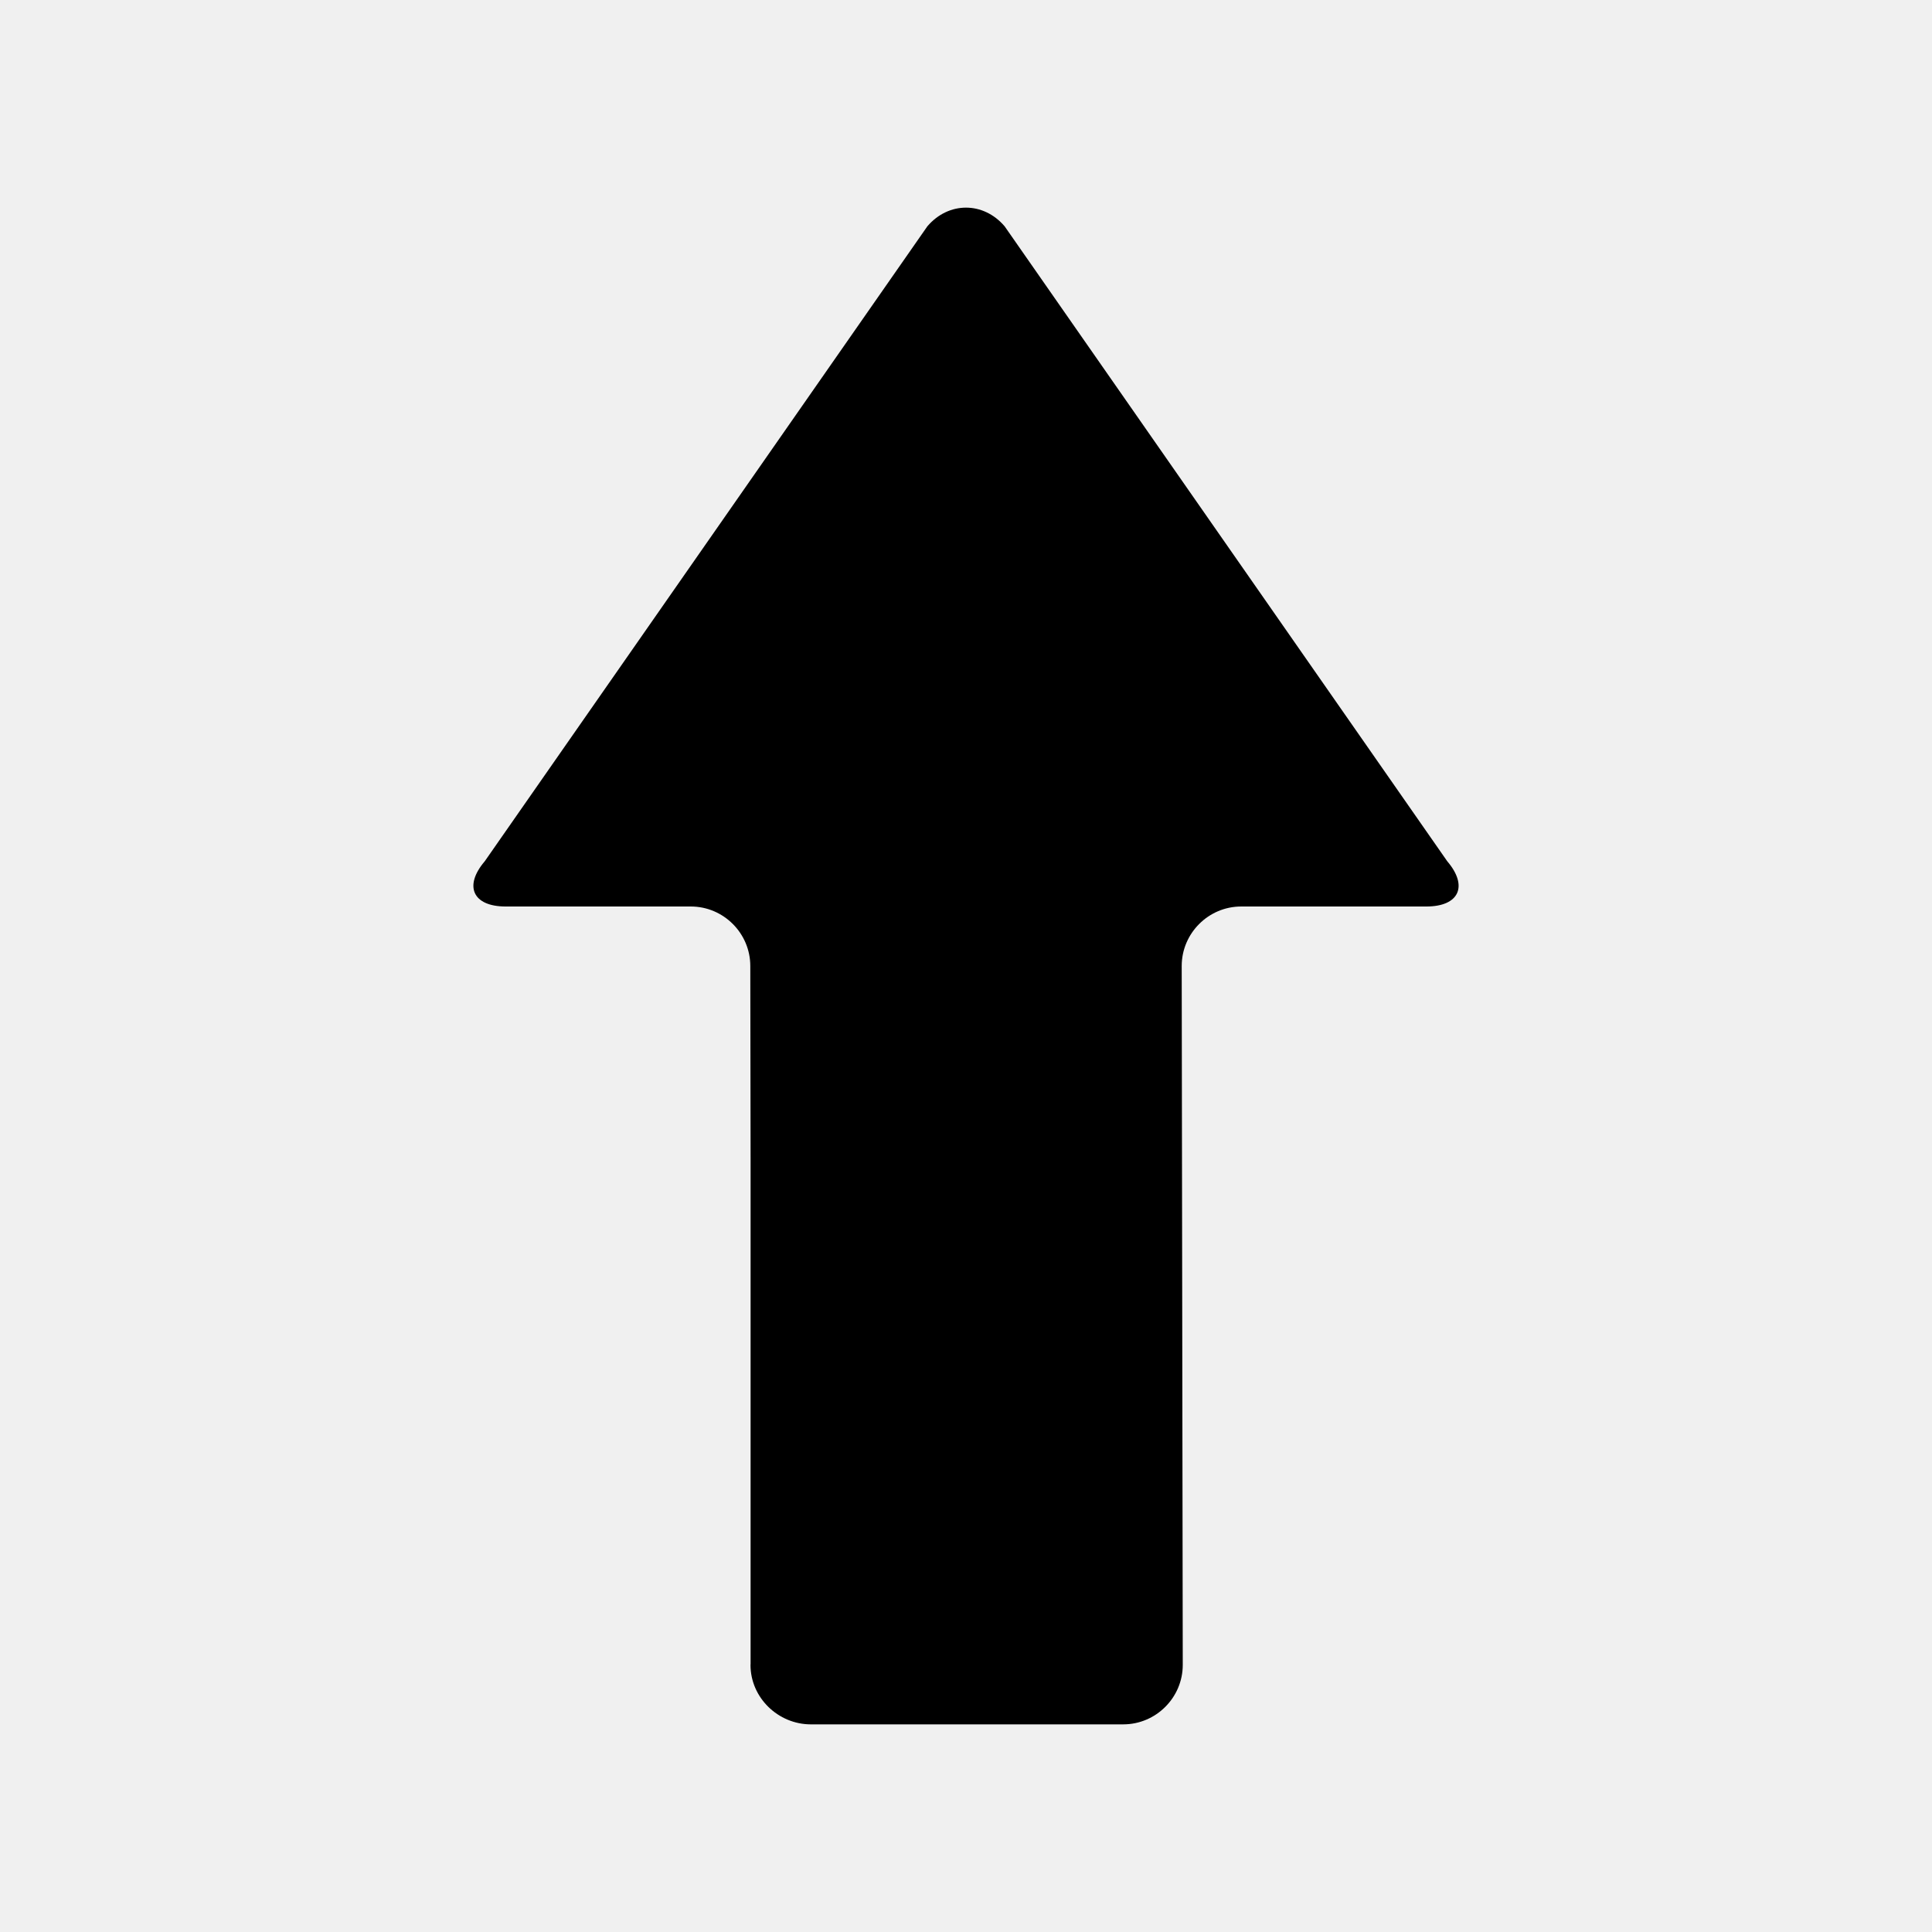
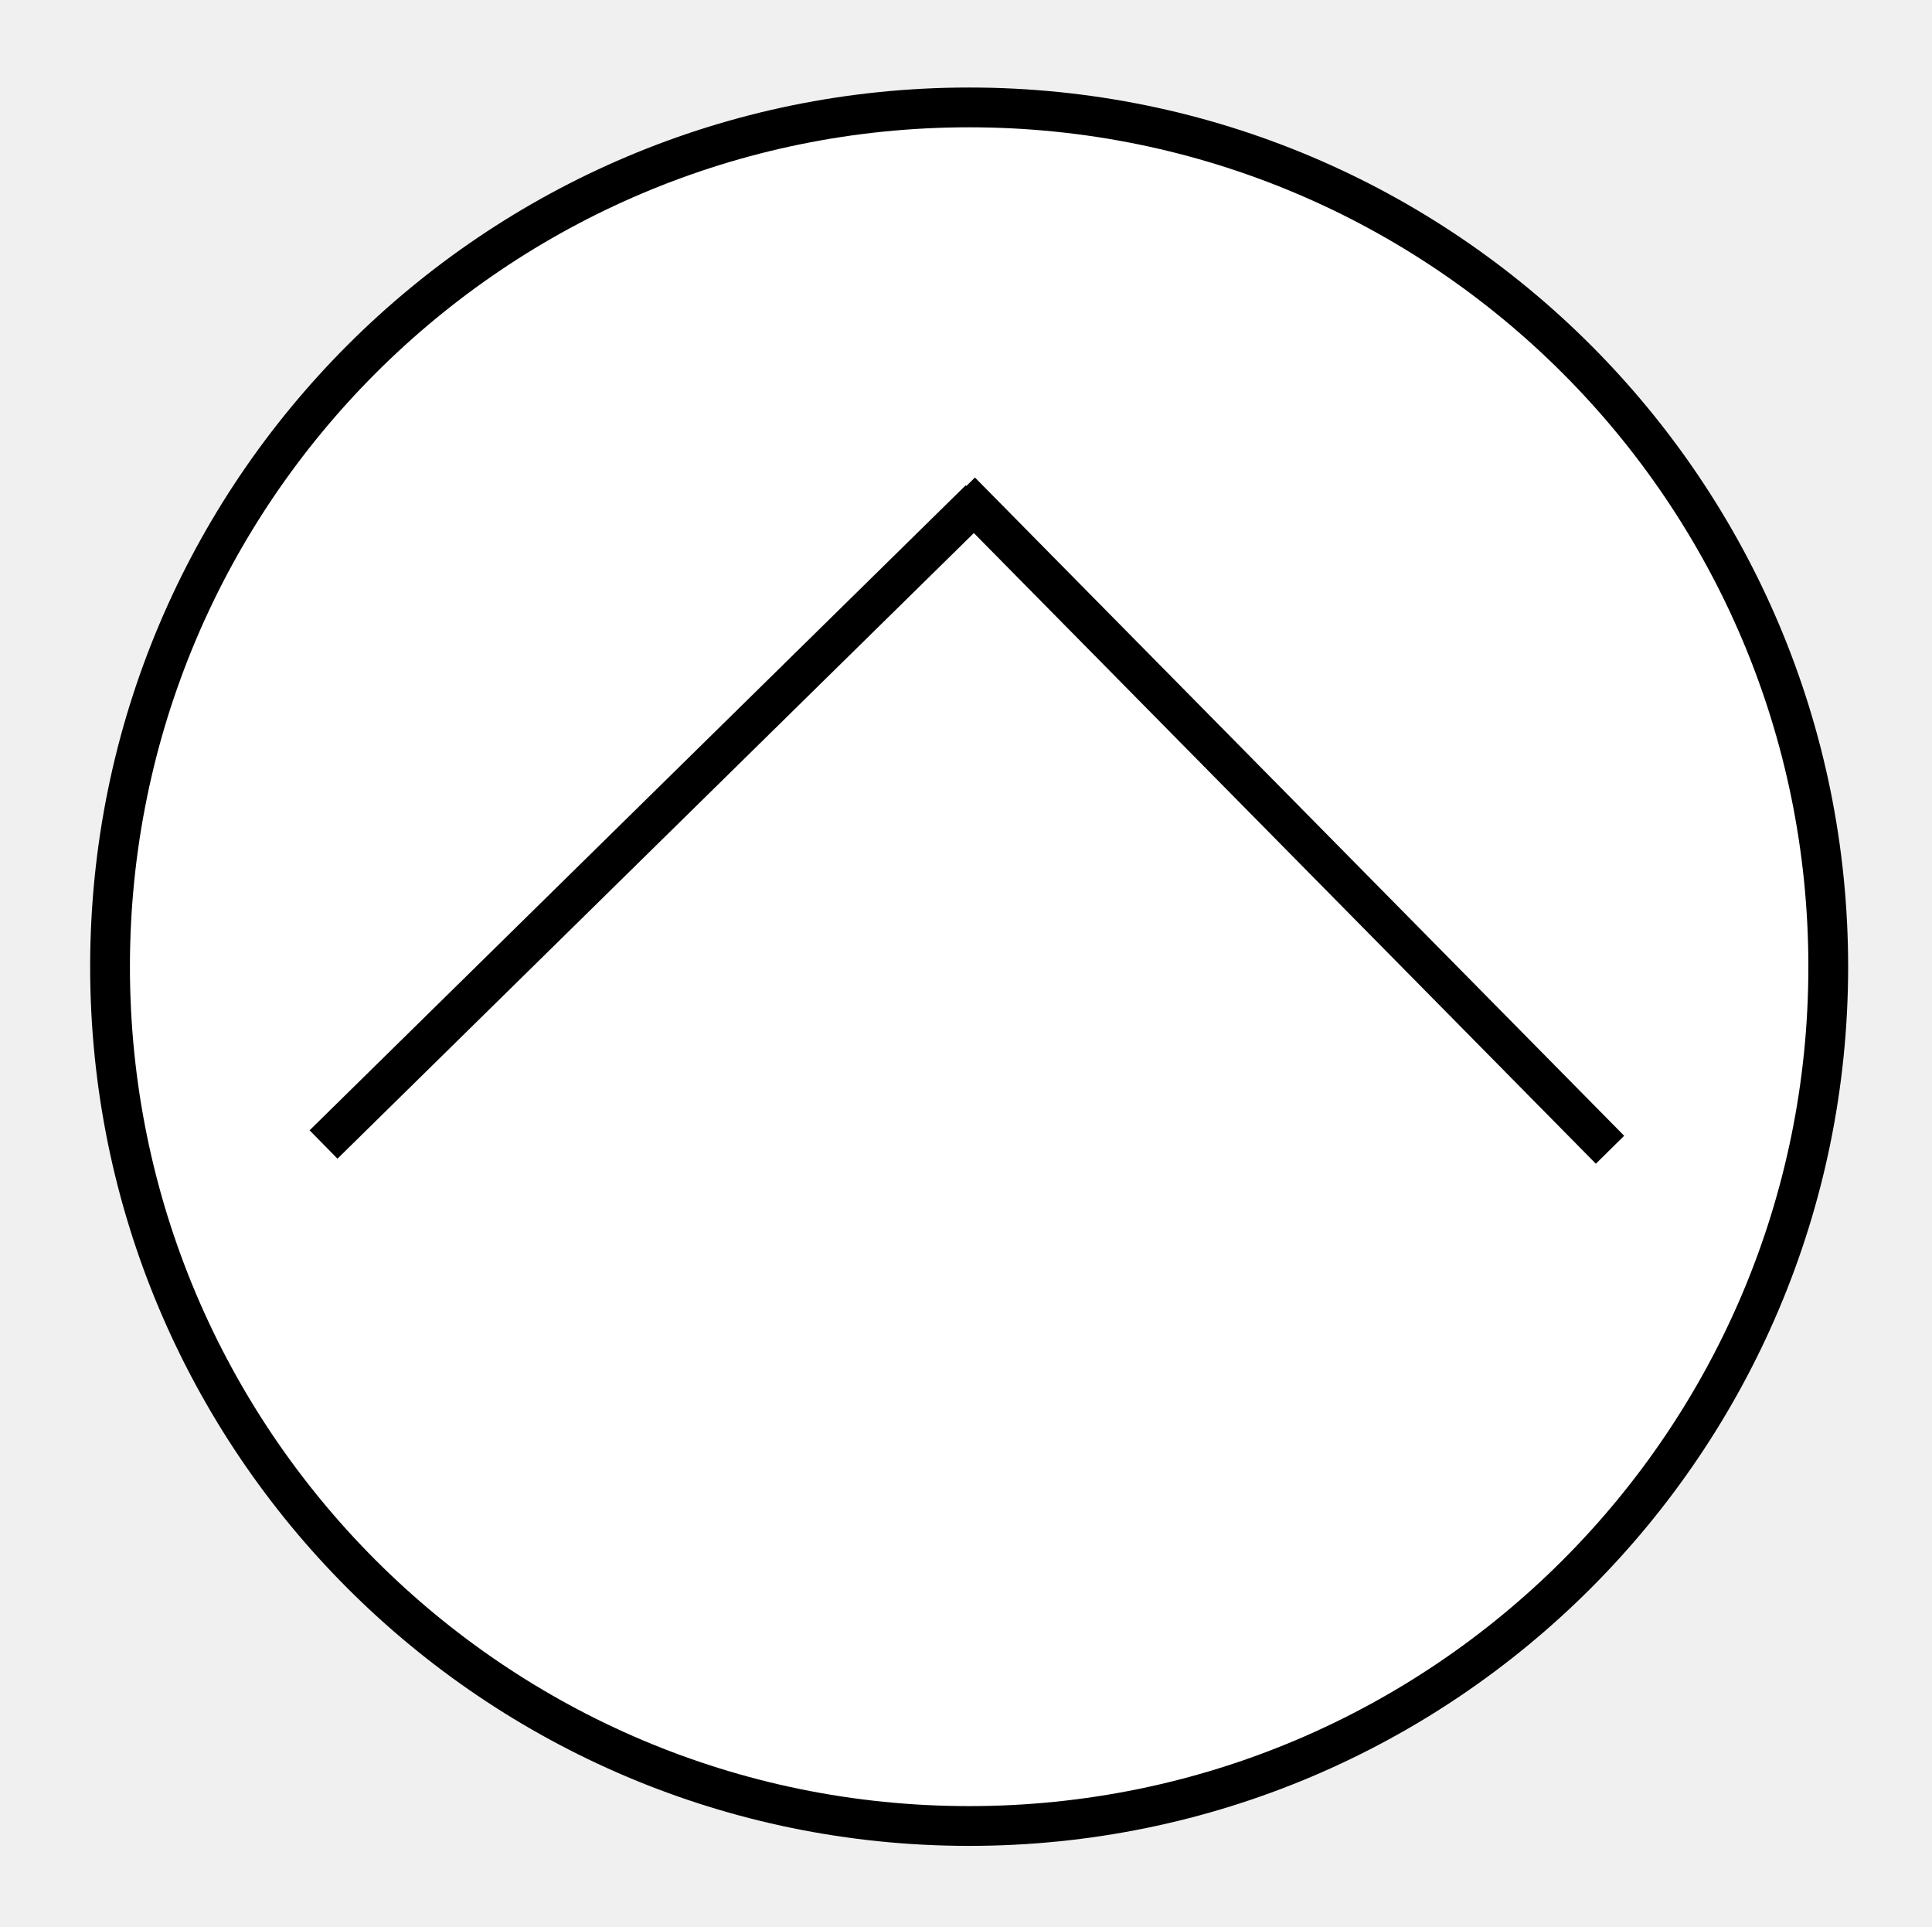
- <svg xmlns="http://www.w3.org/2000/svg" version="1.1" x="0px" y="0px" width="512px" height="512px" viewBox="0 0 512 512" enable-background="new 0 0 512 512" xml:space="preserve">
-   <g id="Capa_2">
- </g>
-   <g id="Artwork">
- </g>
-   <g id="Layer_3">
- </g>
-   <g id="Layer_4">
- </g>
-   <g id="Layer_5">
-     <path d="M383.533,228.238L266.239,59.974c-5.633-6.598-14.846-6.598-20.479,0L128.47,228.235   c-5.631,6.598-3.146,11.996,5.529,11.996h49.068c8.672,0,15.77,7.097,15.77,15.77l0.077,51.518v133.427l-0.021,0.292   c0.003,8.676,7.321,15.735,15.991,15.737l82.789-0.002c8.673,0,15.77-7.095,15.77-15.765l-0.279-185.207   c0-8.673,7.094-15.77,15.768-15.77h49.067C386.673,240.231,389.161,234.833,383.533,228.238z" />
-   </g>
+ <svg xmlns="http://www.w3.org/2000/svg" version="1.1" id="Layer_1" x="0px" y="0px" width="485.75px" height="484.25px" viewBox="0 -6 485.75 484.25" enable-background="new 0 -6 485.75 484.25" xml:space="preserve">
+   <path fill="#FFFFFF" stroke="#000000" stroke-width="10" stroke-miterlimit="10" d="M243.667,453c-119.297,0-216-96.703-216-216  s96.703-216,216-216s216,96.703,216,216S362.964,453,243.667,453z" />
+   <path fill="none" stroke="#000000" stroke-width="10" stroke-miterlimit="10" d="M254.167,398.5" />
+   <path fill="none" stroke="#000000" stroke-width="10" stroke-miterlimit="10" d="M254.167,83.5" />
+   <path fill="none" stroke="#000000" stroke-width="10" stroke-miterlimit="10" d="M254.167,398.5" />
+   <path fill="none" stroke="#000000" stroke-width="10" stroke-miterlimit="10" d="M317.167,295.5" />
+   <path fill="none" stroke="#000000" stroke-width="10" stroke-miterlimit="10" d="M254.167,398.5" />
+   <path fill="none" stroke="#000000" stroke-width="10" stroke-miterlimit="10" d="M200.167,295.5" />
+   <path fill="none" stroke="#000000" stroke-width="10" stroke-miterlimit="10" d="M102.417,310.25" />
+   <line fill="none" stroke="#000000" stroke-width="10" stroke-miterlimit="10" x1="404.796" y1="283.014" x2="241.564" y2="117.545" />
+   <path fill="none" stroke="#000000" stroke-width="10" stroke-miterlimit="10" d="M406.375,301.625" />
+   <path fill="none" stroke="#000000" stroke-width="10" stroke-miterlimit="10" d="M262.375,120.625" />
+   <line fill="none" stroke="#000000" stroke-width="10" stroke-miterlimit="10" x1="81.344" y1="281.692" x2="246.3" y2="119.561" />
</svg>
